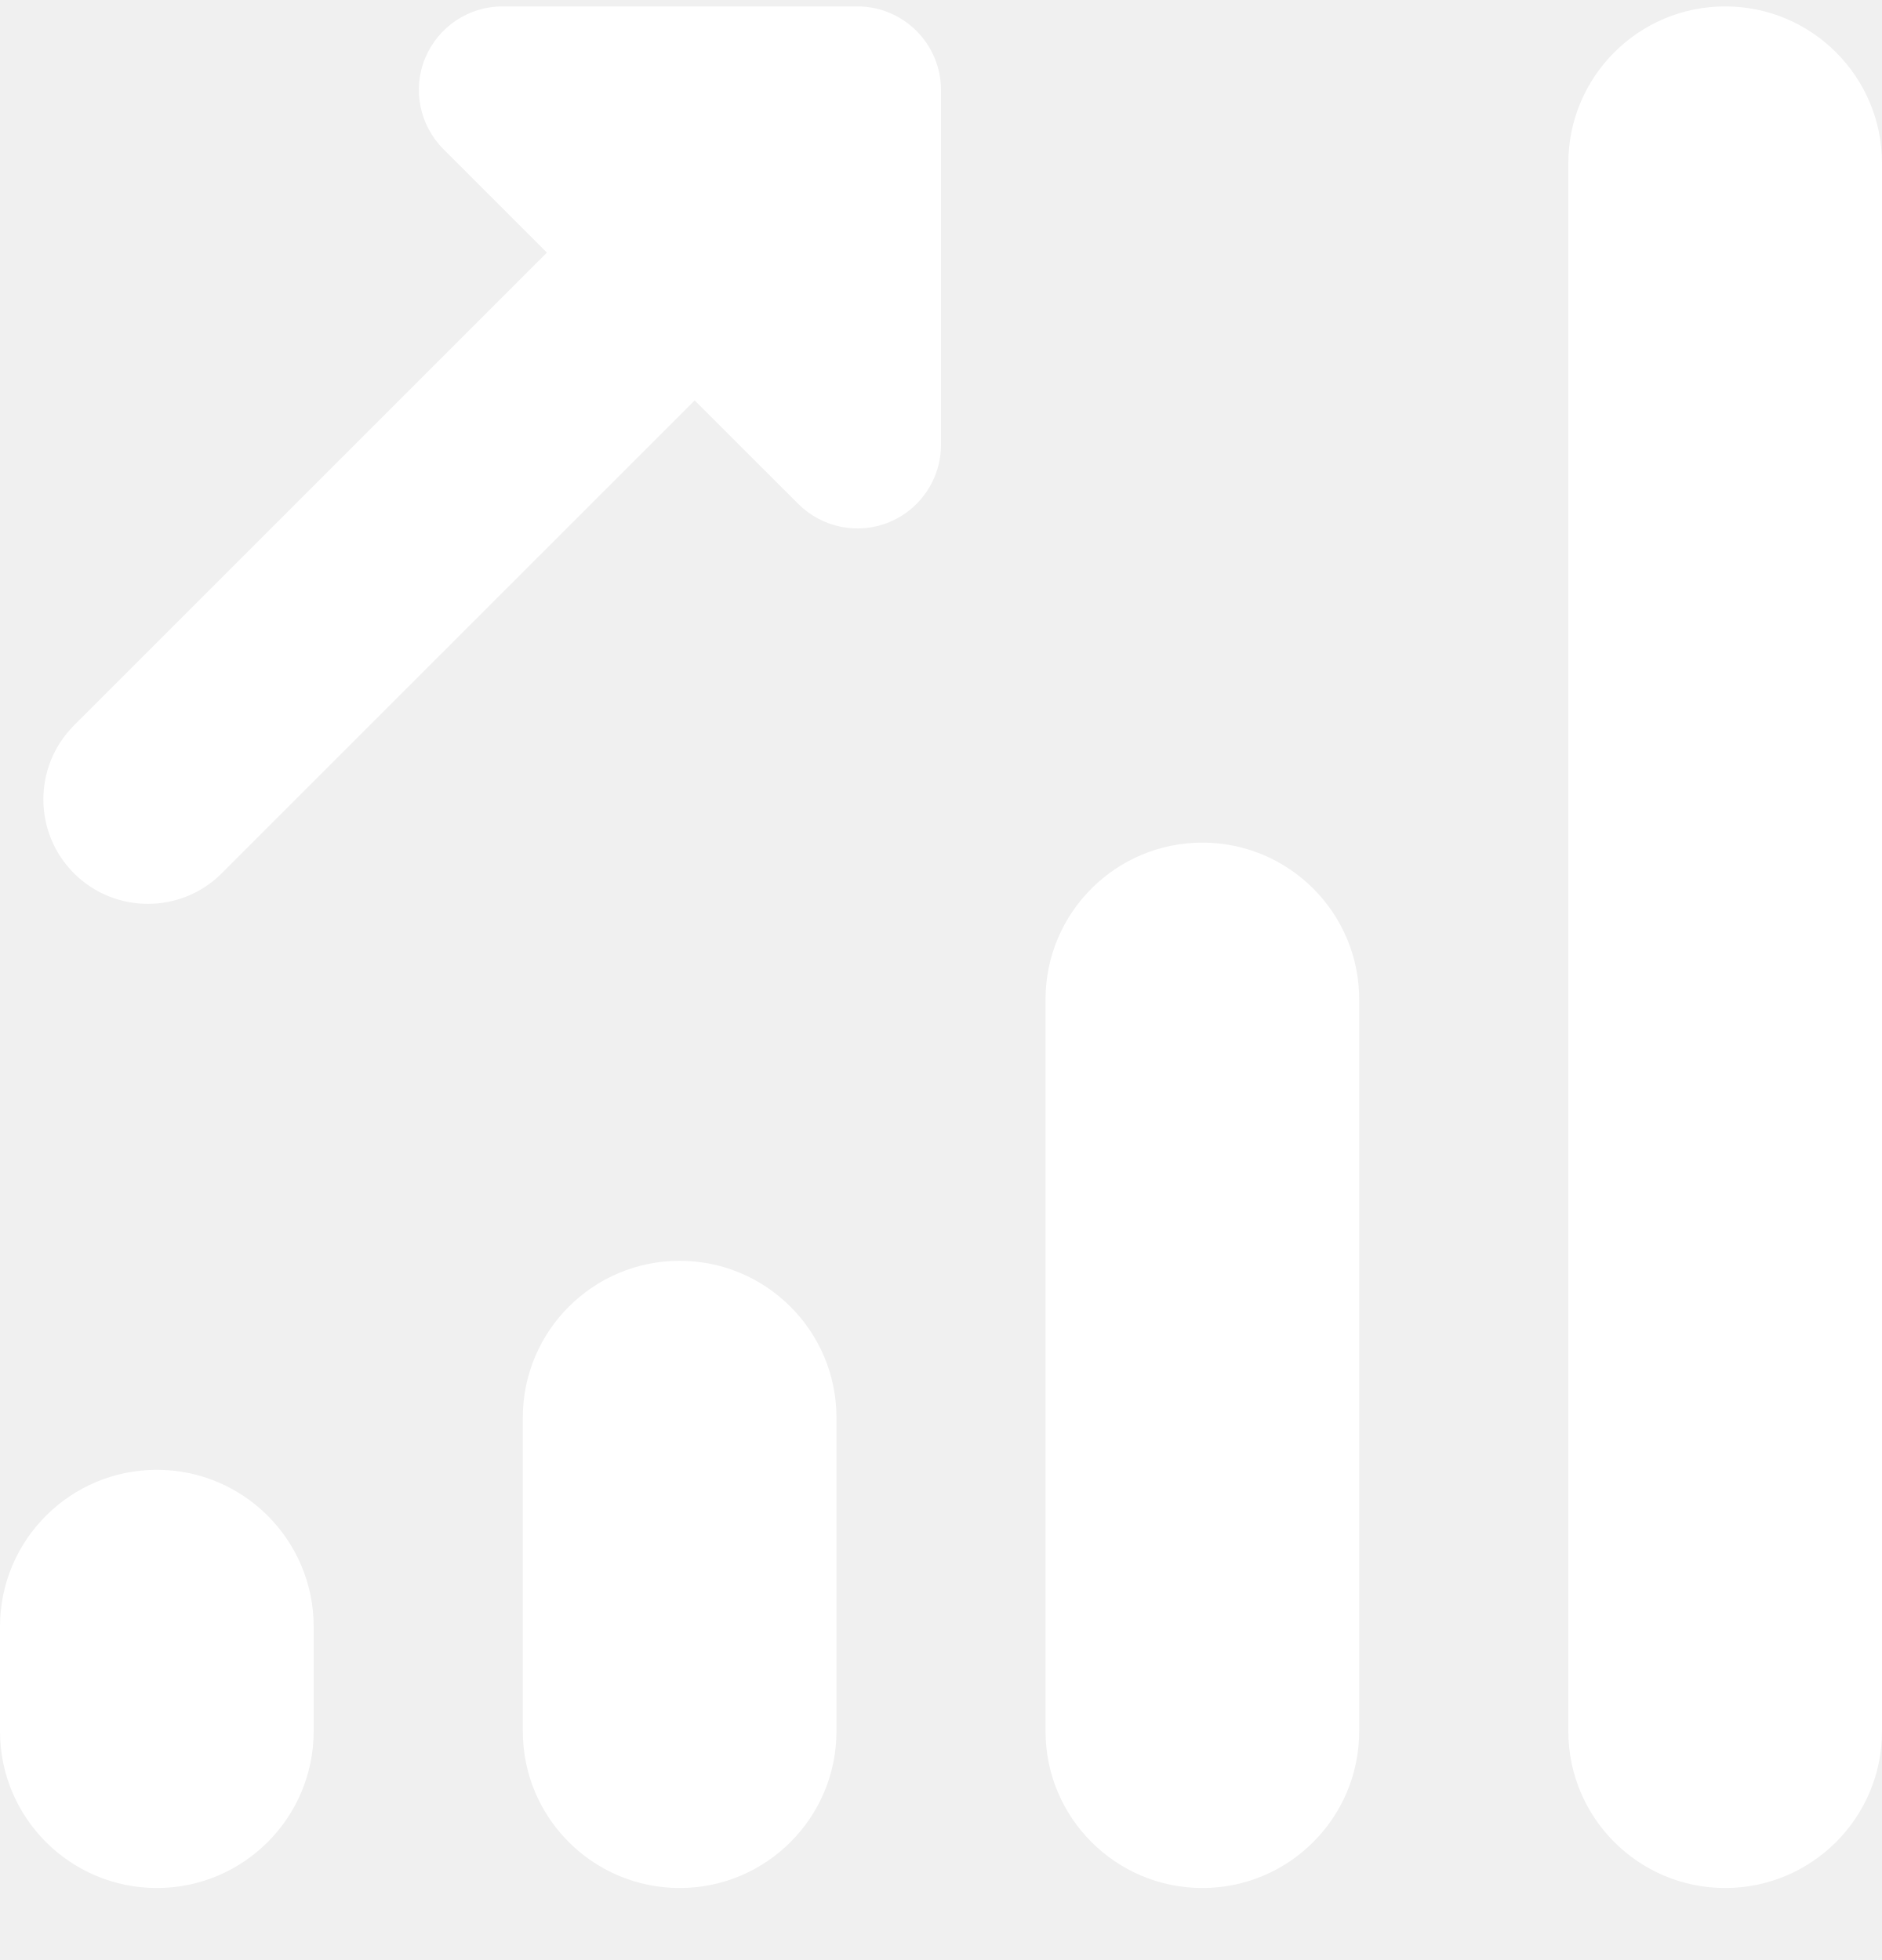
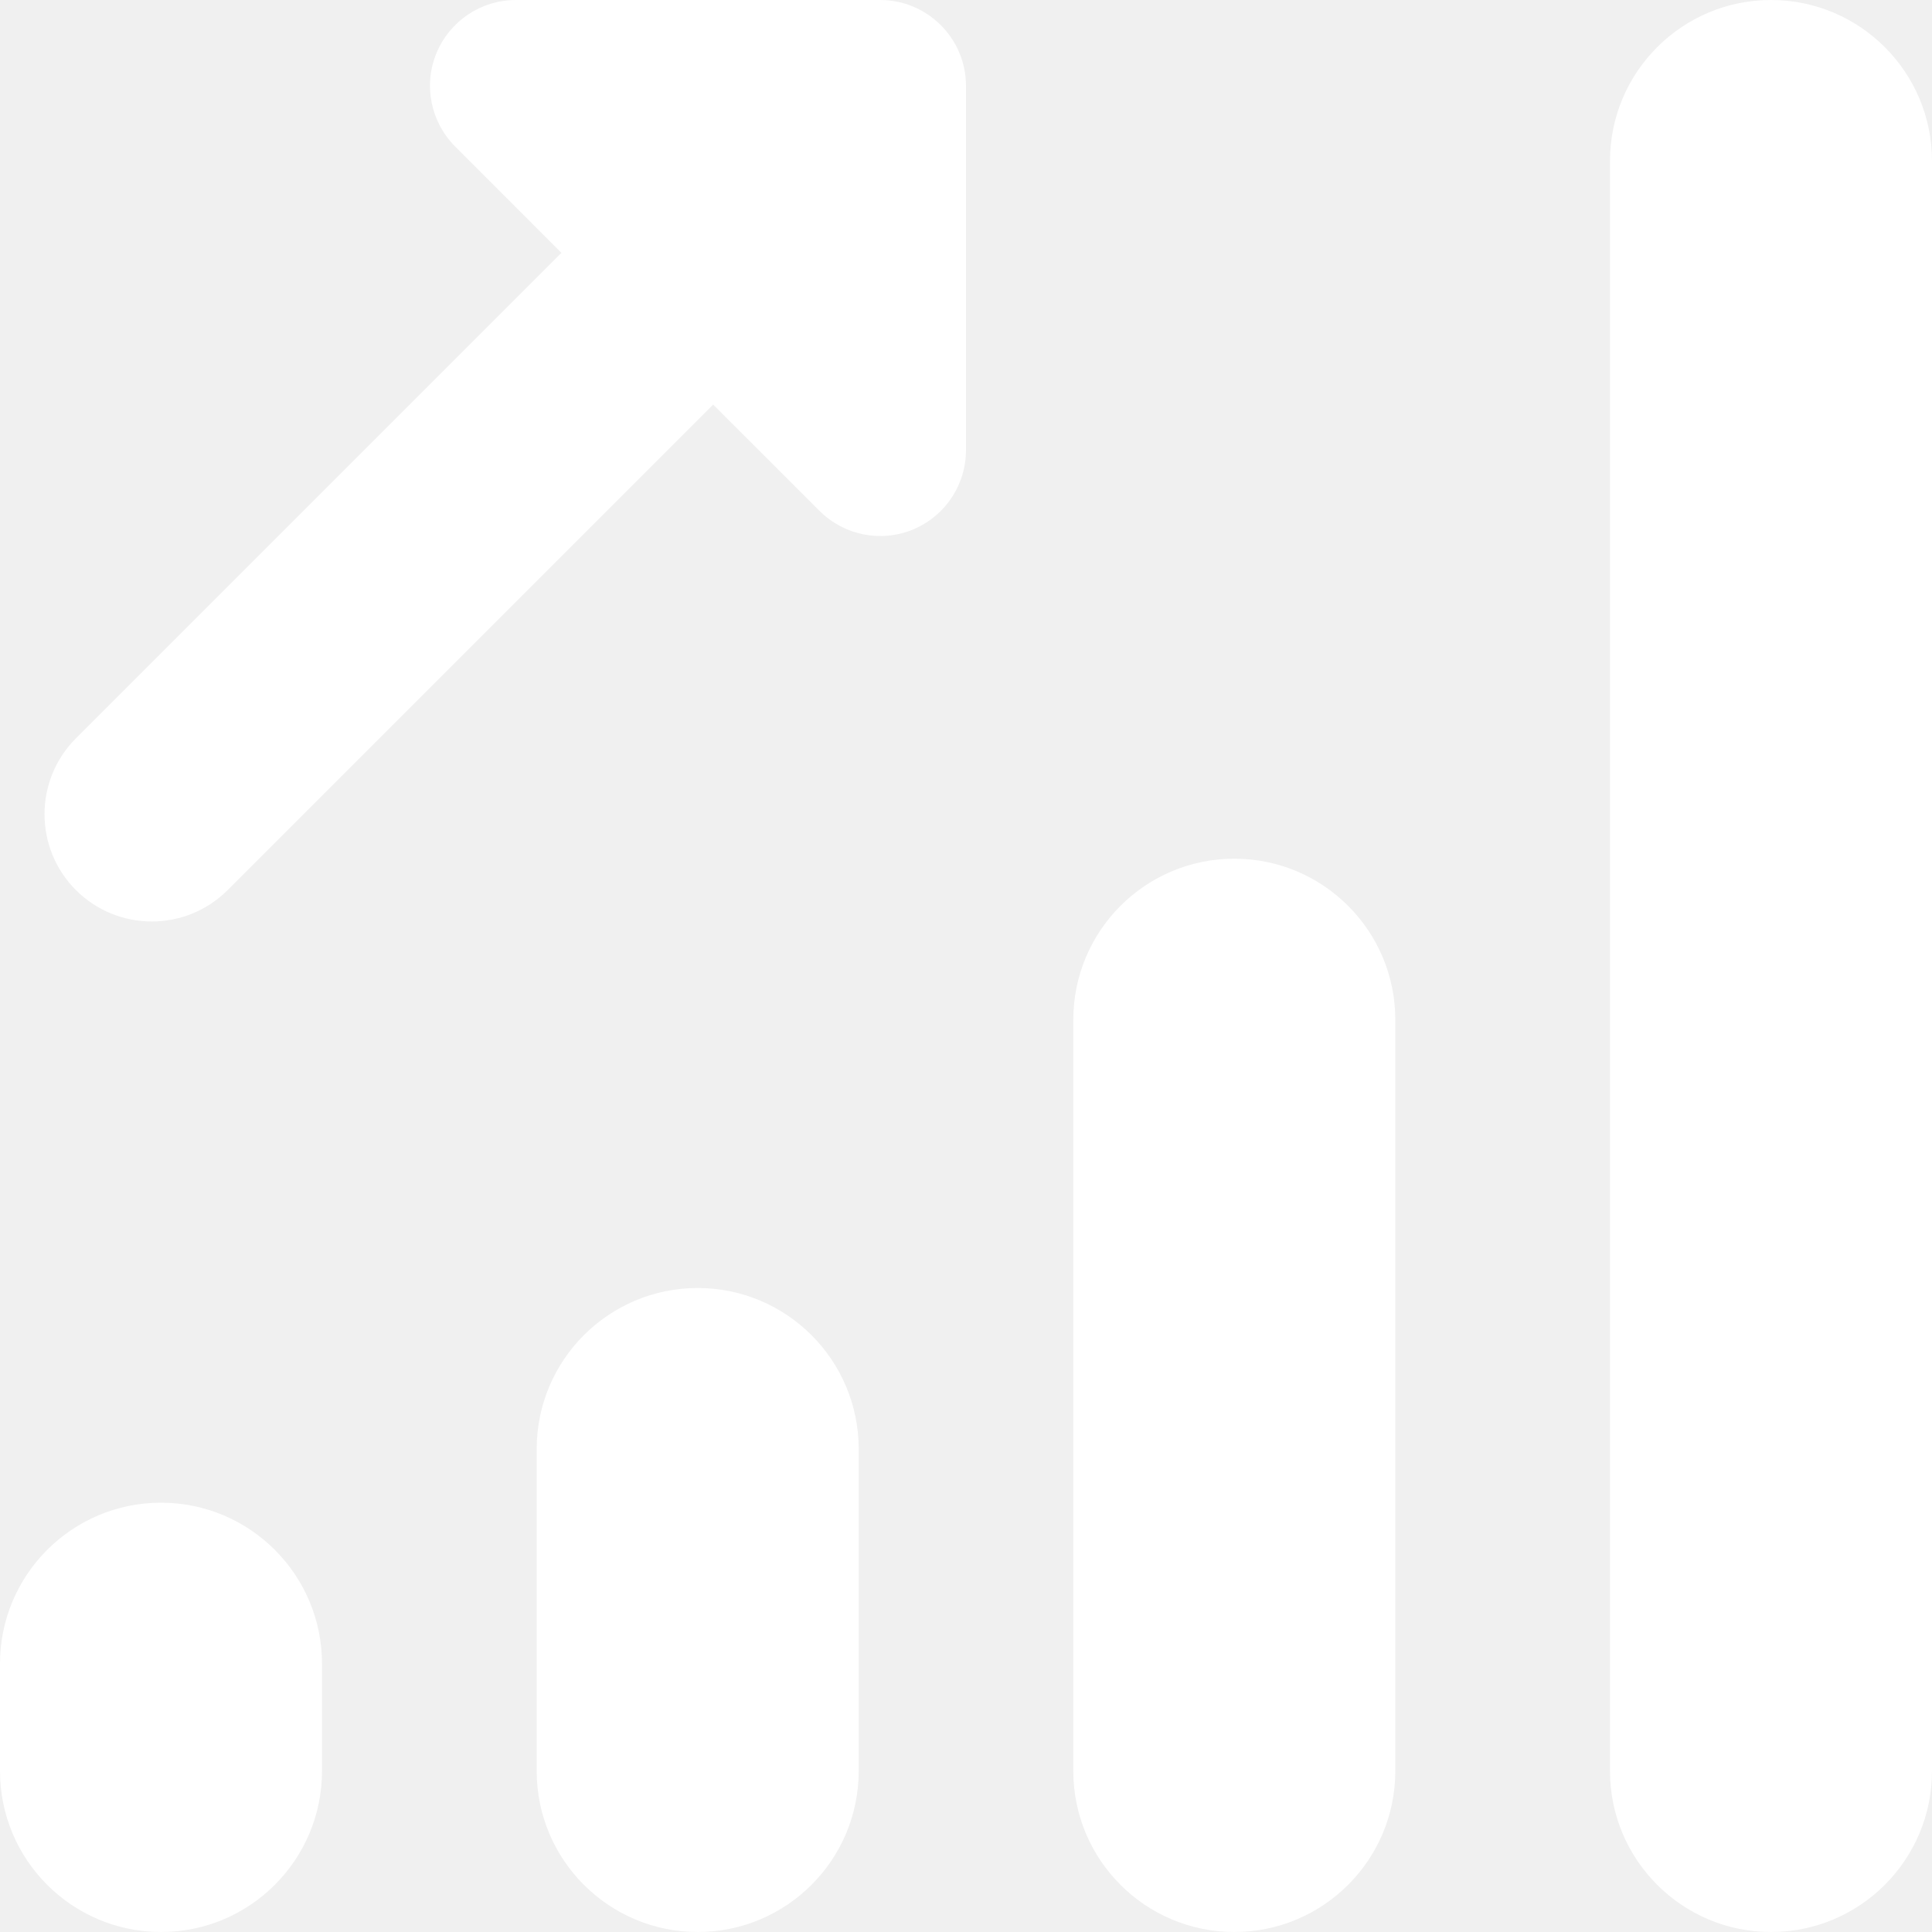
- <svg xmlns="http://www.w3.org/2000/svg" width="24px" height="25px" viewBox="0 0 24 25" version="1.1">
-   <g id="Page-1" stroke="none" stroke-width="1" fill="none" fill-rule="evenodd">
-     <g id="1.0-Home" transform="translate(-592, -2397)" fill="#FFFFFF" fill-rule="nonzero">
-       <g id="Examples" transform="translate(382, 1940)">
-         <g id="Group-4" transform="translate(210, 316.6667)">
-           <path d="M6.409,140.415 C5.977,140.415 5.589,140.674 5.422,141.074 C5.257,141.472 5.35,141.93 5.654,142.235 L6.974,143.555 L0.943,149.587 C0.423,150.107 0.423,150.952 0.943,151.472 C1.463,151.992 2.308,151.992 2.828,151.472 L8.859,145.441 L10.18,146.761 C10.485,147.065 10.942,147.158 11.341,146.993 C11.473,146.938 11.59,146.859 11.688,146.761 C11.883,146.565 12,146.295 12,146.006 L12,141.483 C12,140.893 11.522,140.415 10.932,140.415 L6.409,140.415 Z M22,140.415 C20.896,140.415 20,141.311 20,142.415 L20,162.415 C20,163.519 20.896,164.415 22,164.415 C23.104,164.415 24,163.519 24,162.415 L24,142.415 C24,141.311 23.104,140.415 22,140.415 Z M15.333,151.081 C14.229,151.081 13.333,151.977 13.333,153.081 L13.333,162.415 C13.333,163.519 14.229,164.415 15.333,164.415 C16.437,164.415 17.333,163.519 17.333,162.415 L17.333,153.081 C17.333,151.977 16.437,151.081 15.333,151.081 Z M8.667,156.415 C7.563,156.415 6.667,157.311 6.667,158.415 L6.667,162.415 C6.667,163.519 7.563,164.415 8.667,164.415 C9.771,164.415 10.667,163.519 10.667,162.415 L10.667,158.415 C10.667,157.311 9.771,156.415 8.667,156.415 Z M2,159.081 C0.896,159.081 0,159.977 0,161.081 L0,162.415 C0,163.519 0.896,164.415 2,164.415 C3.104,164.415 4,163.519 4,162.415 L4,161.081 C4,159.977 3.104,159.081 2,159.081 Z" id="growth" />
-         </g>
-       </g>
-     </g>
+ <svg xmlns="http://www.w3.org/2000/svg" width="24px" height="24px" viewBox="0 0 24 24" version="1.1">
+   <g id="icons/growth" stroke="none" stroke-width="1" fill="none" fill-rule="evenodd">
+     <path d="M6.409,0 C5.977,0 5.589,0.259 5.422,0.659 C5.257,1.058 5.35,1.515 5.654,1.82 L6.974,3.141 L0.943,9.172 C0.423,9.692 0.423,10.537 0.943,11.057 C1.463,11.577 2.308,11.577 2.828,11.057 L8.859,5.026 L10.18,6.346 C10.485,6.65 10.942,6.743 11.341,6.578 C11.473,6.523 11.59,6.444 11.688,6.346 C11.883,6.15 12,5.88 12,5.591 L12,1.068 C12,0.478 11.522,0 10.932,0 L6.409,0 Z M22,0 C20.896,0 20,0.896 20,2 L20,22 C20,23.104 20.896,24 22,24 C23.104,24 24,23.104 24,22 L24,2 C24,0.896 23.104,0 22,0 Z M15.333,10.667 C14.229,10.667 13.333,11.563 13.333,12.667 L13.333,22 C13.333,23.104 14.229,24 15.333,24 C16.437,24 17.333,23.104 17.333,22 L17.333,12.667 C17.333,11.563 16.437,10.667 15.333,10.667 Z M8.667,16 C7.563,16 6.667,16.896 6.667,18 L6.667,22 C6.667,23.104 7.563,24 8.667,24 C9.771,24 10.667,23.104 10.667,22 L10.667,18 C10.667,16.896 9.771,16 8.667,16 Z M2,18.667 C0.896,18.667 0,19.563 0,20.667 L0,22 C0,23.104 0.896,24 2,24 C3.104,24 4,23.104 4,22 L4,20.667 C4,19.563 3.104,18.667 2,18.667 Z" id="growth" fill="#FFFFFF" fill-rule="nonzero" />
  </g>
</svg>
